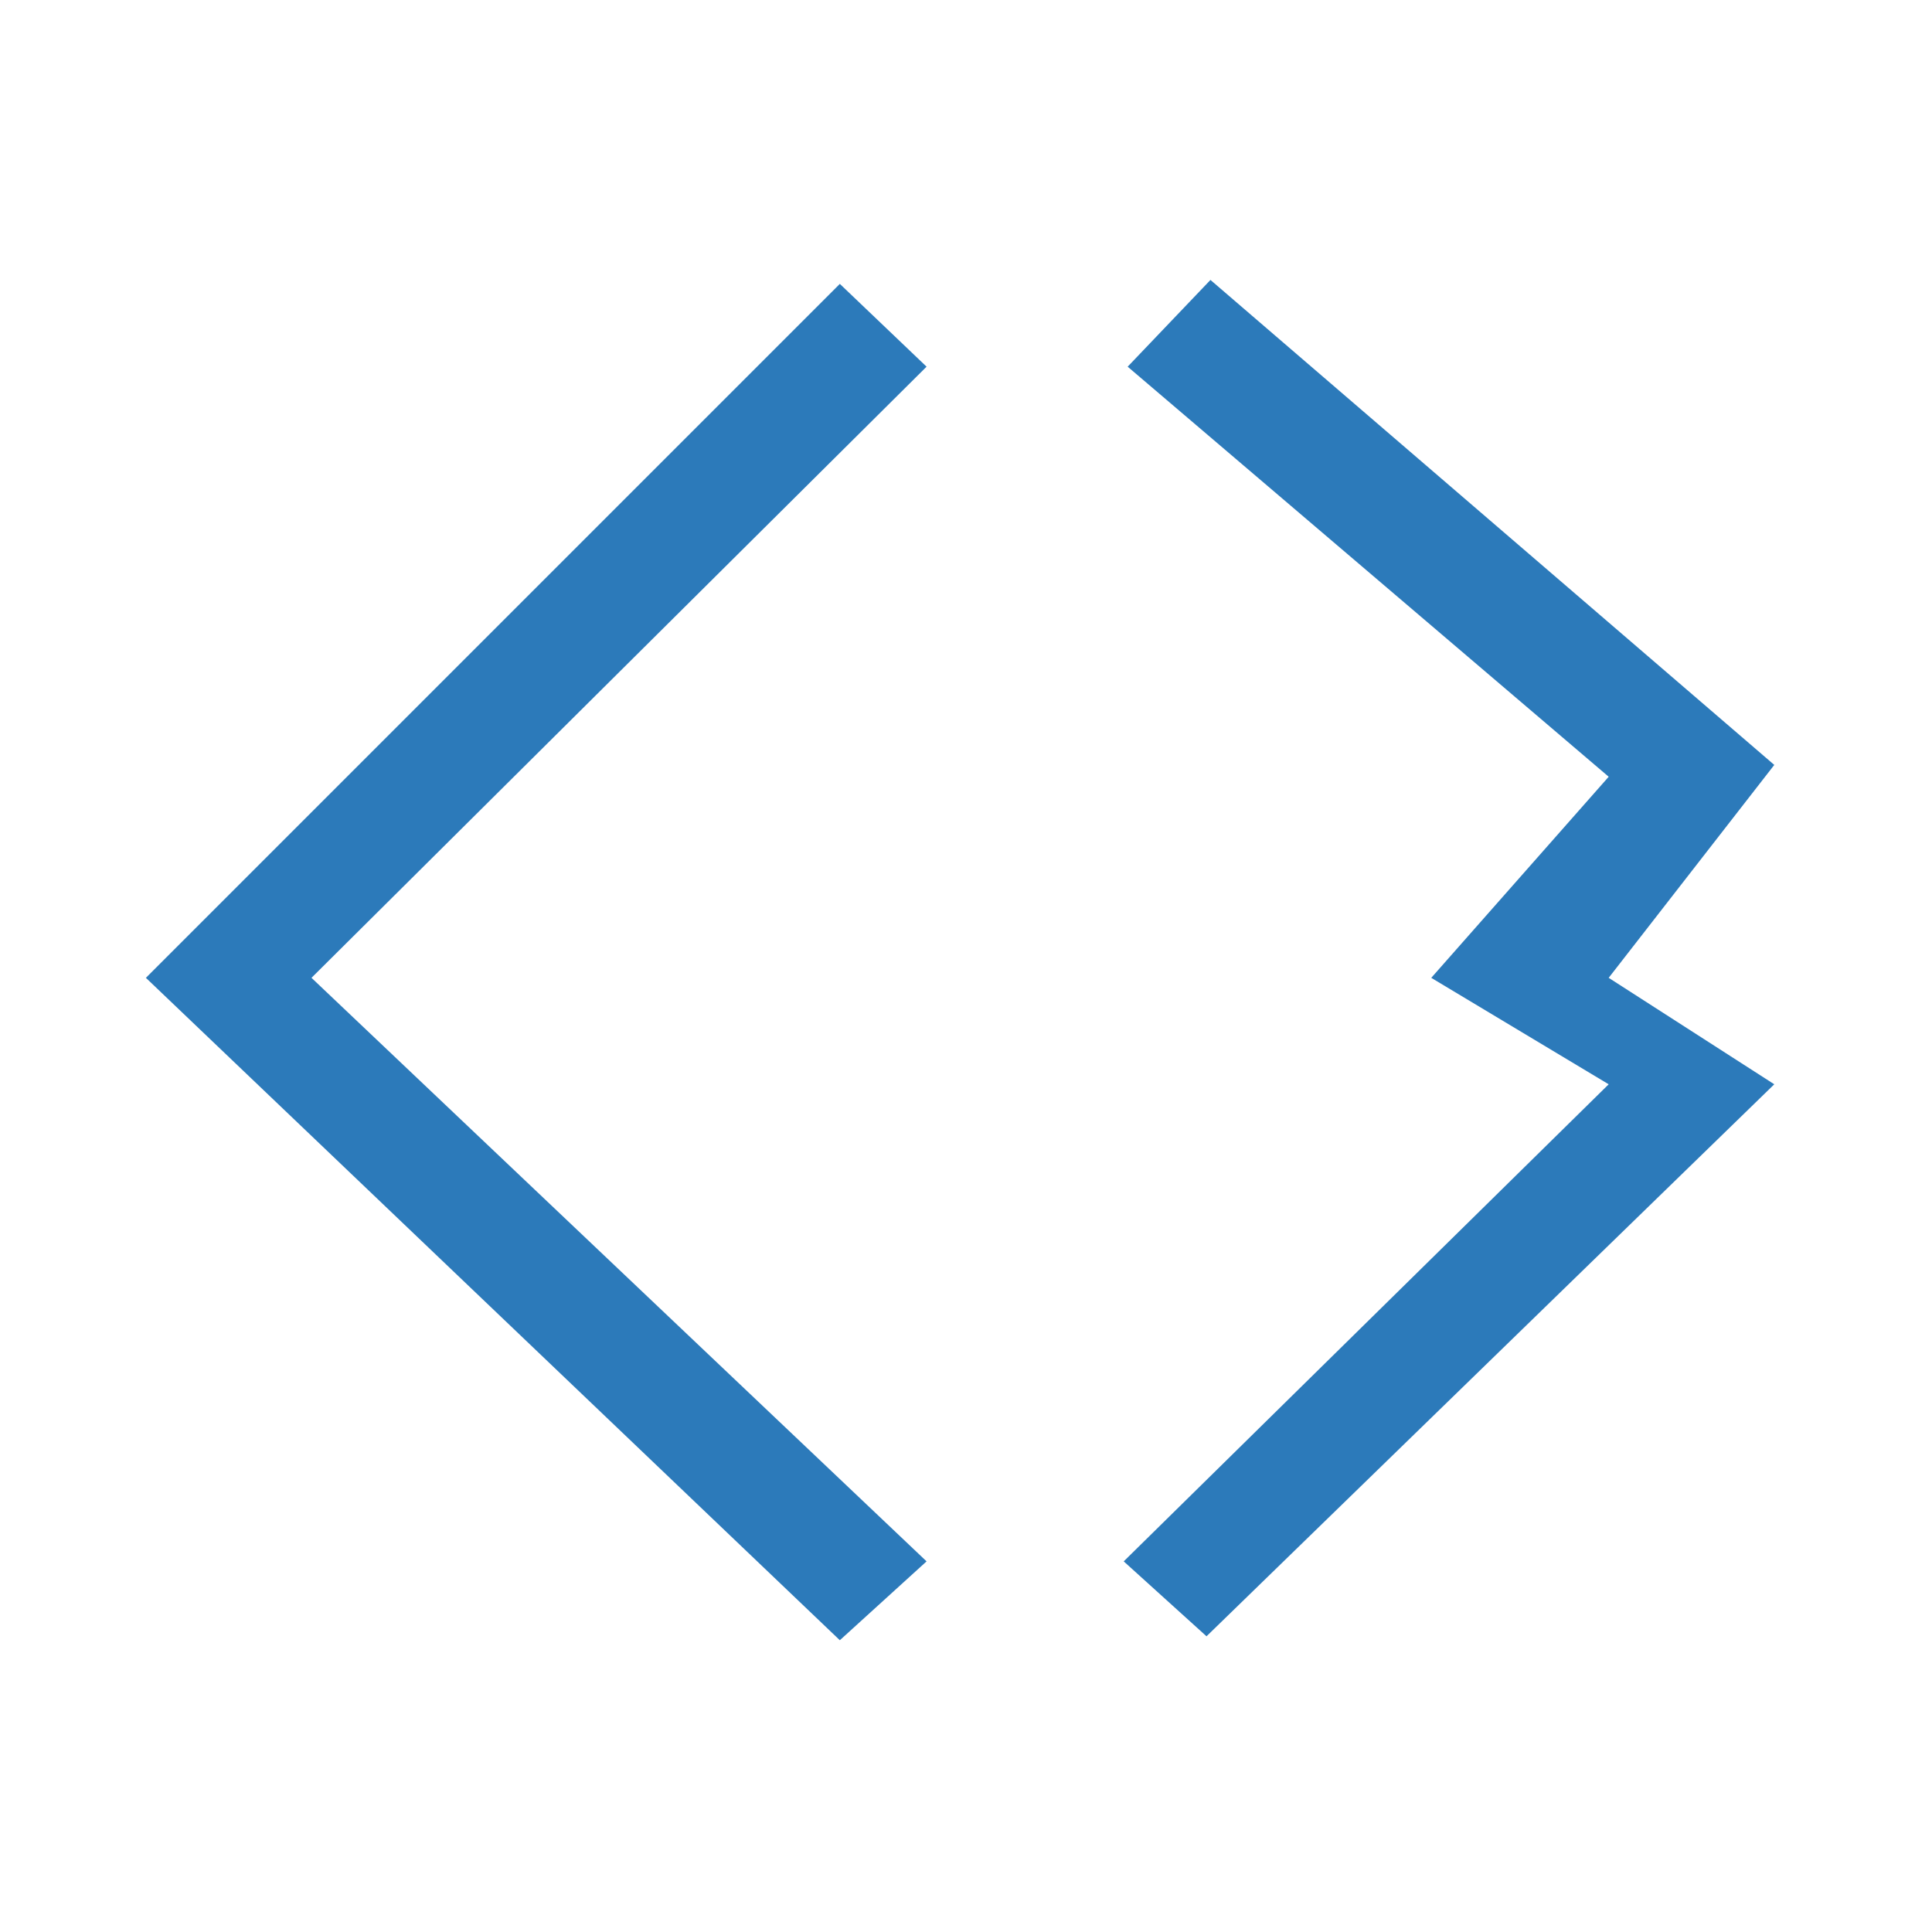
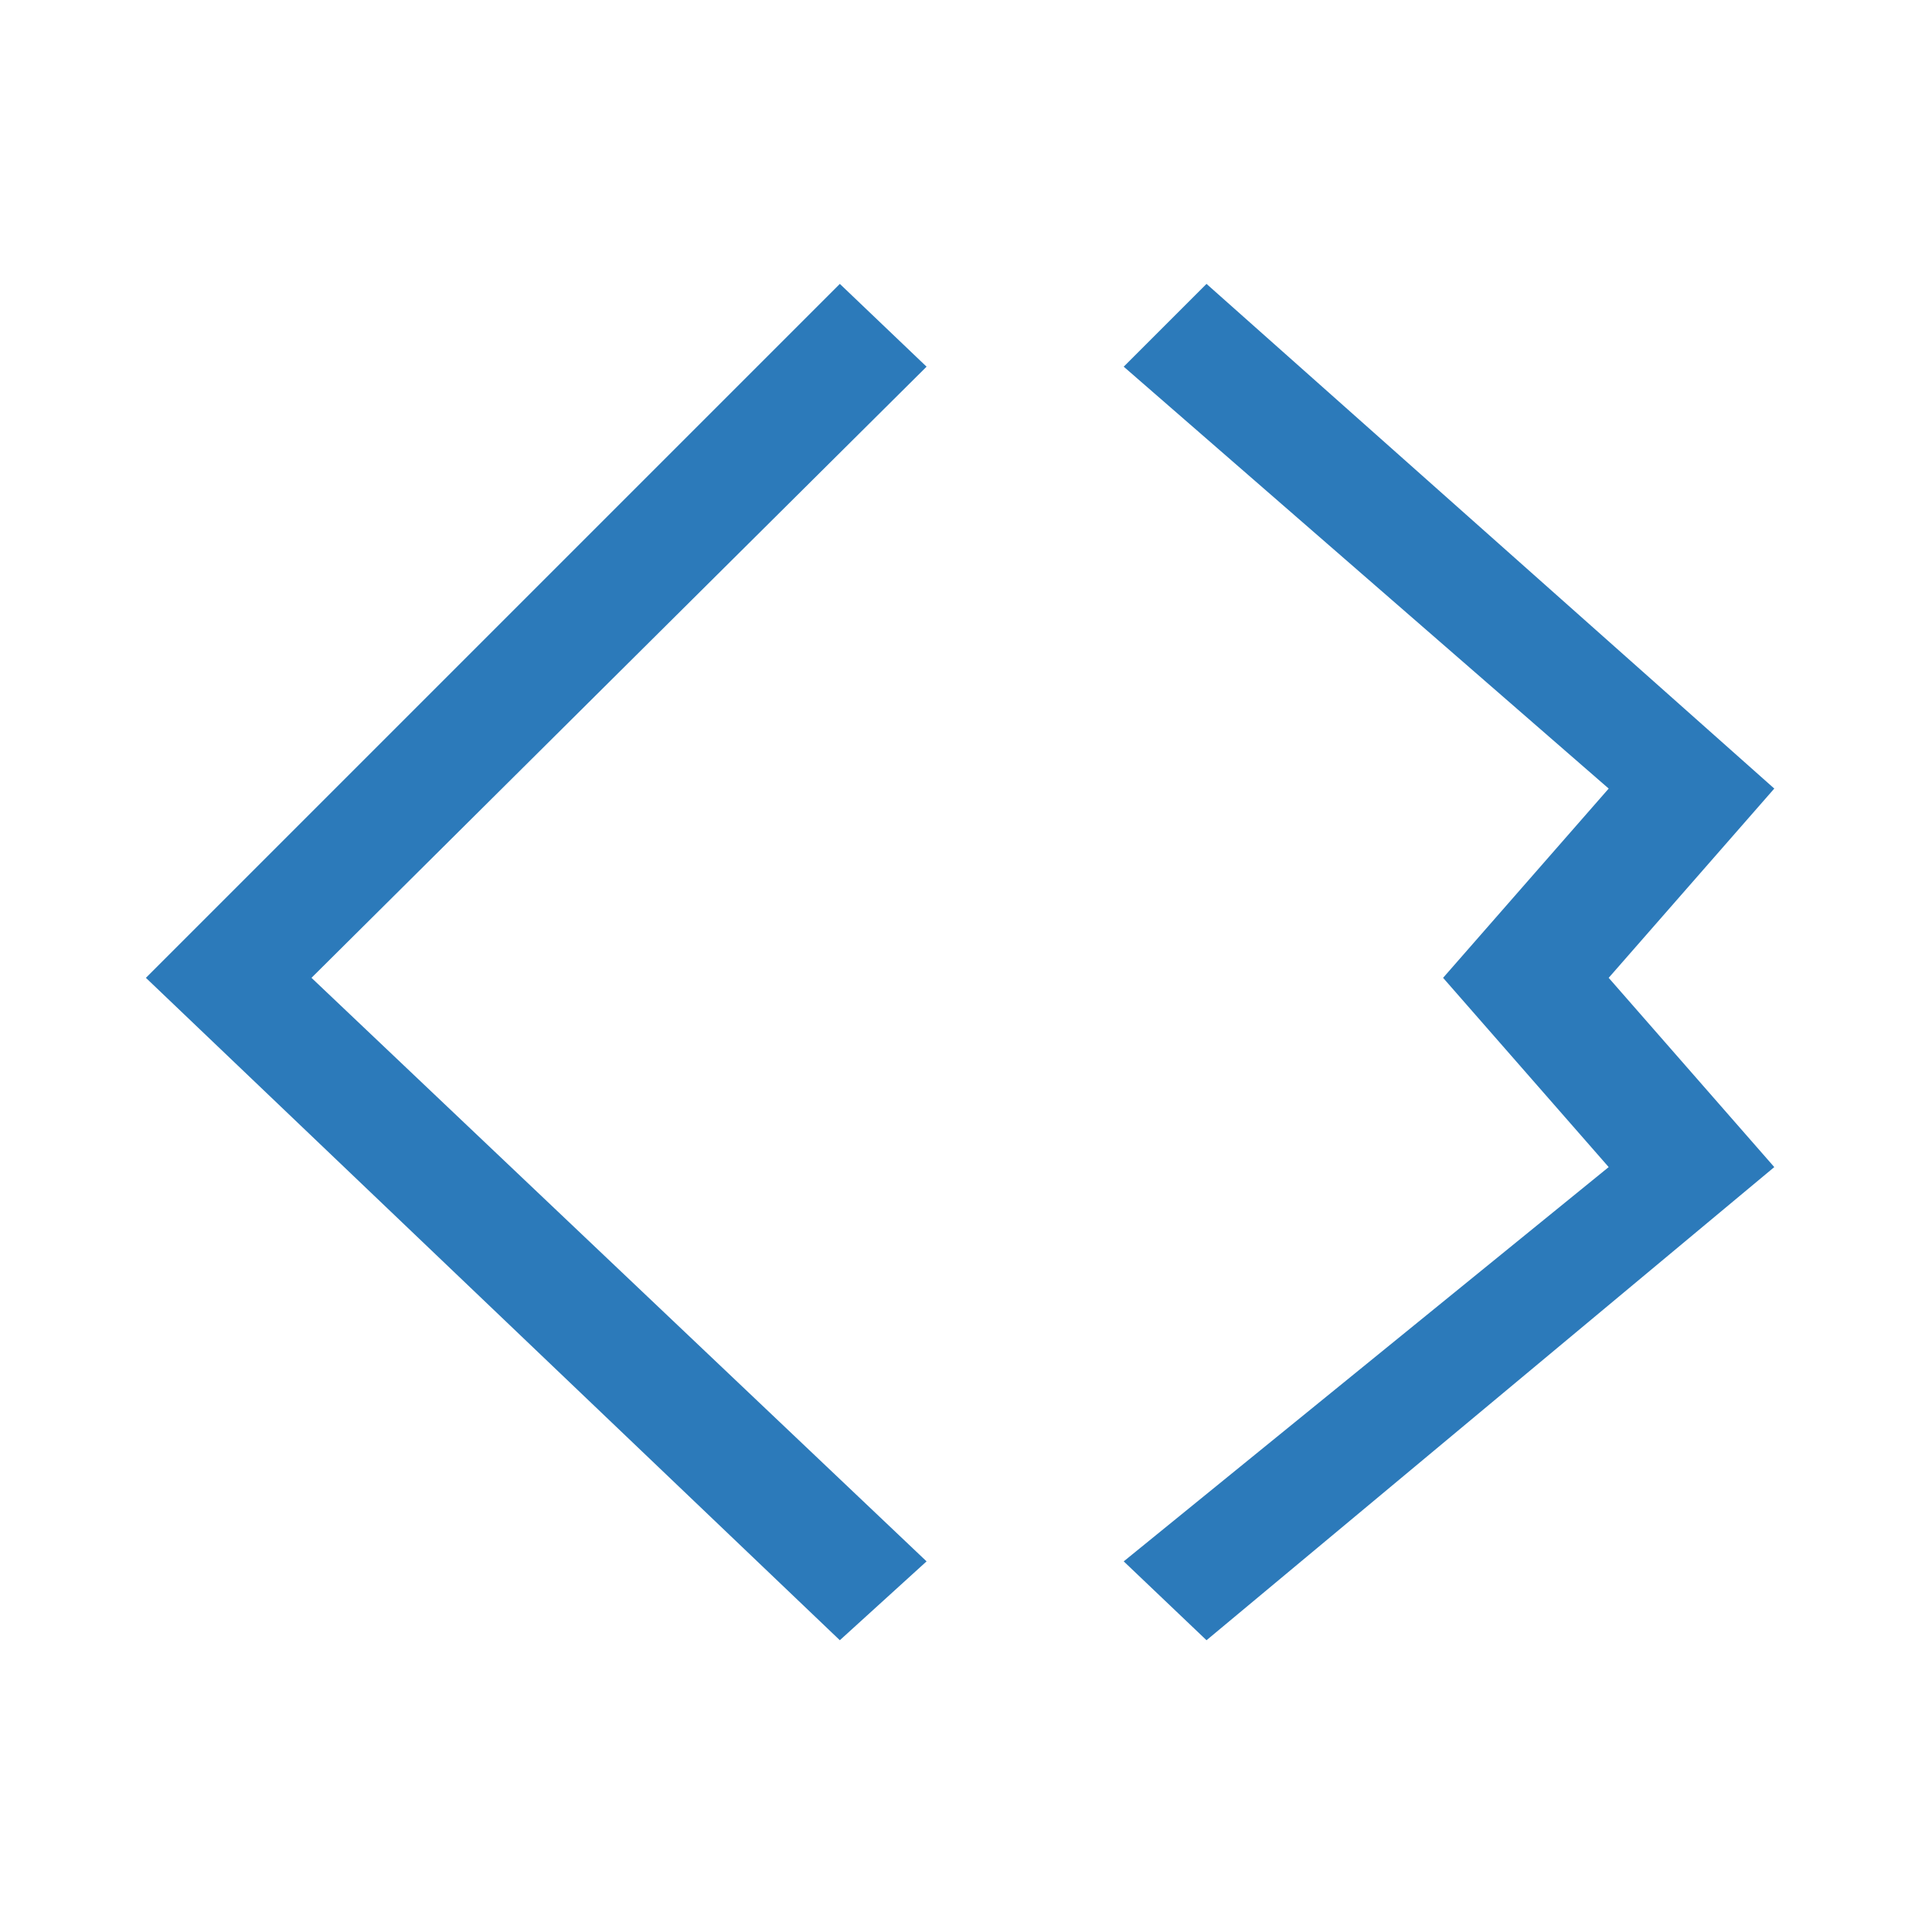
<svg xmlns="http://www.w3.org/2000/svg" height="490" viewBox="0 0 490 490" width="490">
  <polygon fill="rgb(44, 122, 186)" points="37,248 213,72 235,93 79,248 235,396 213,416" />
-   <polygon fill="rgb(44, 122, 186)" points="286,93 307,71 450,194 408,248 450,275 306,415 285,396 408,275 363,248 408,197" />
+   <polygon fill="rgb(44, 122, 186)" points="285,93 306,72 450,200 408,248 450,296 306,416 285,396 408,296 366,248 408,200" />
</svg>
